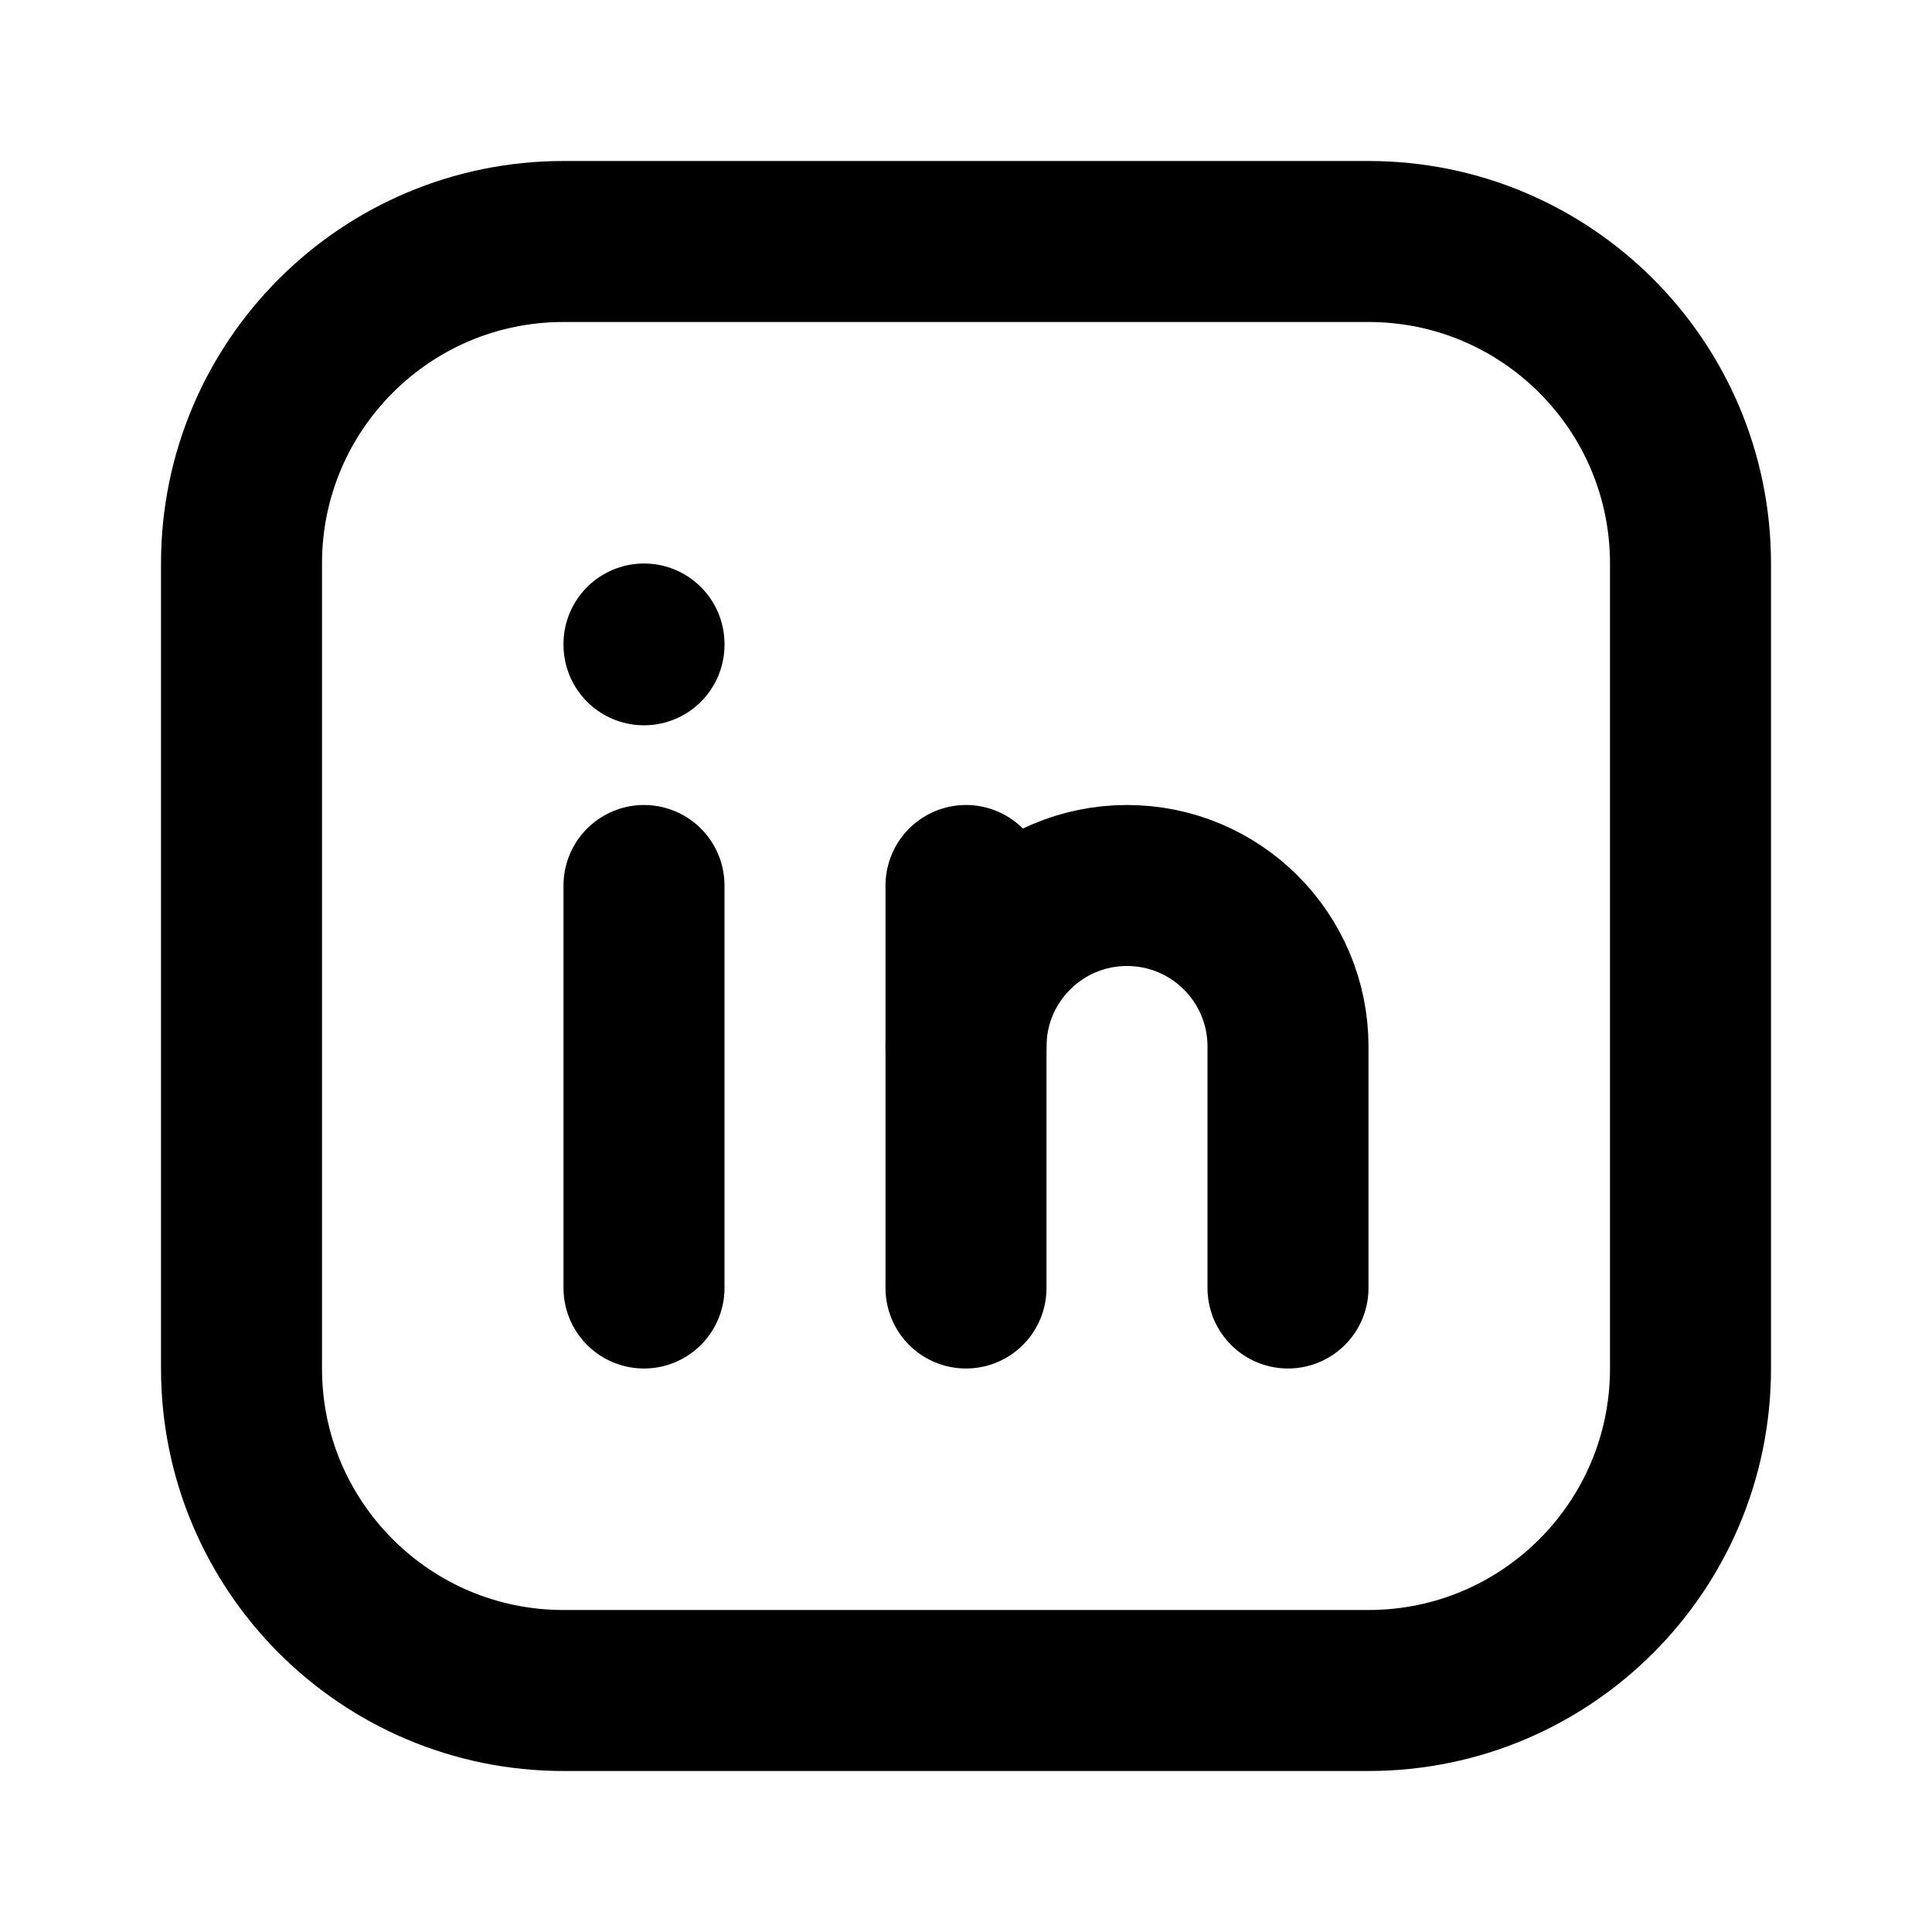
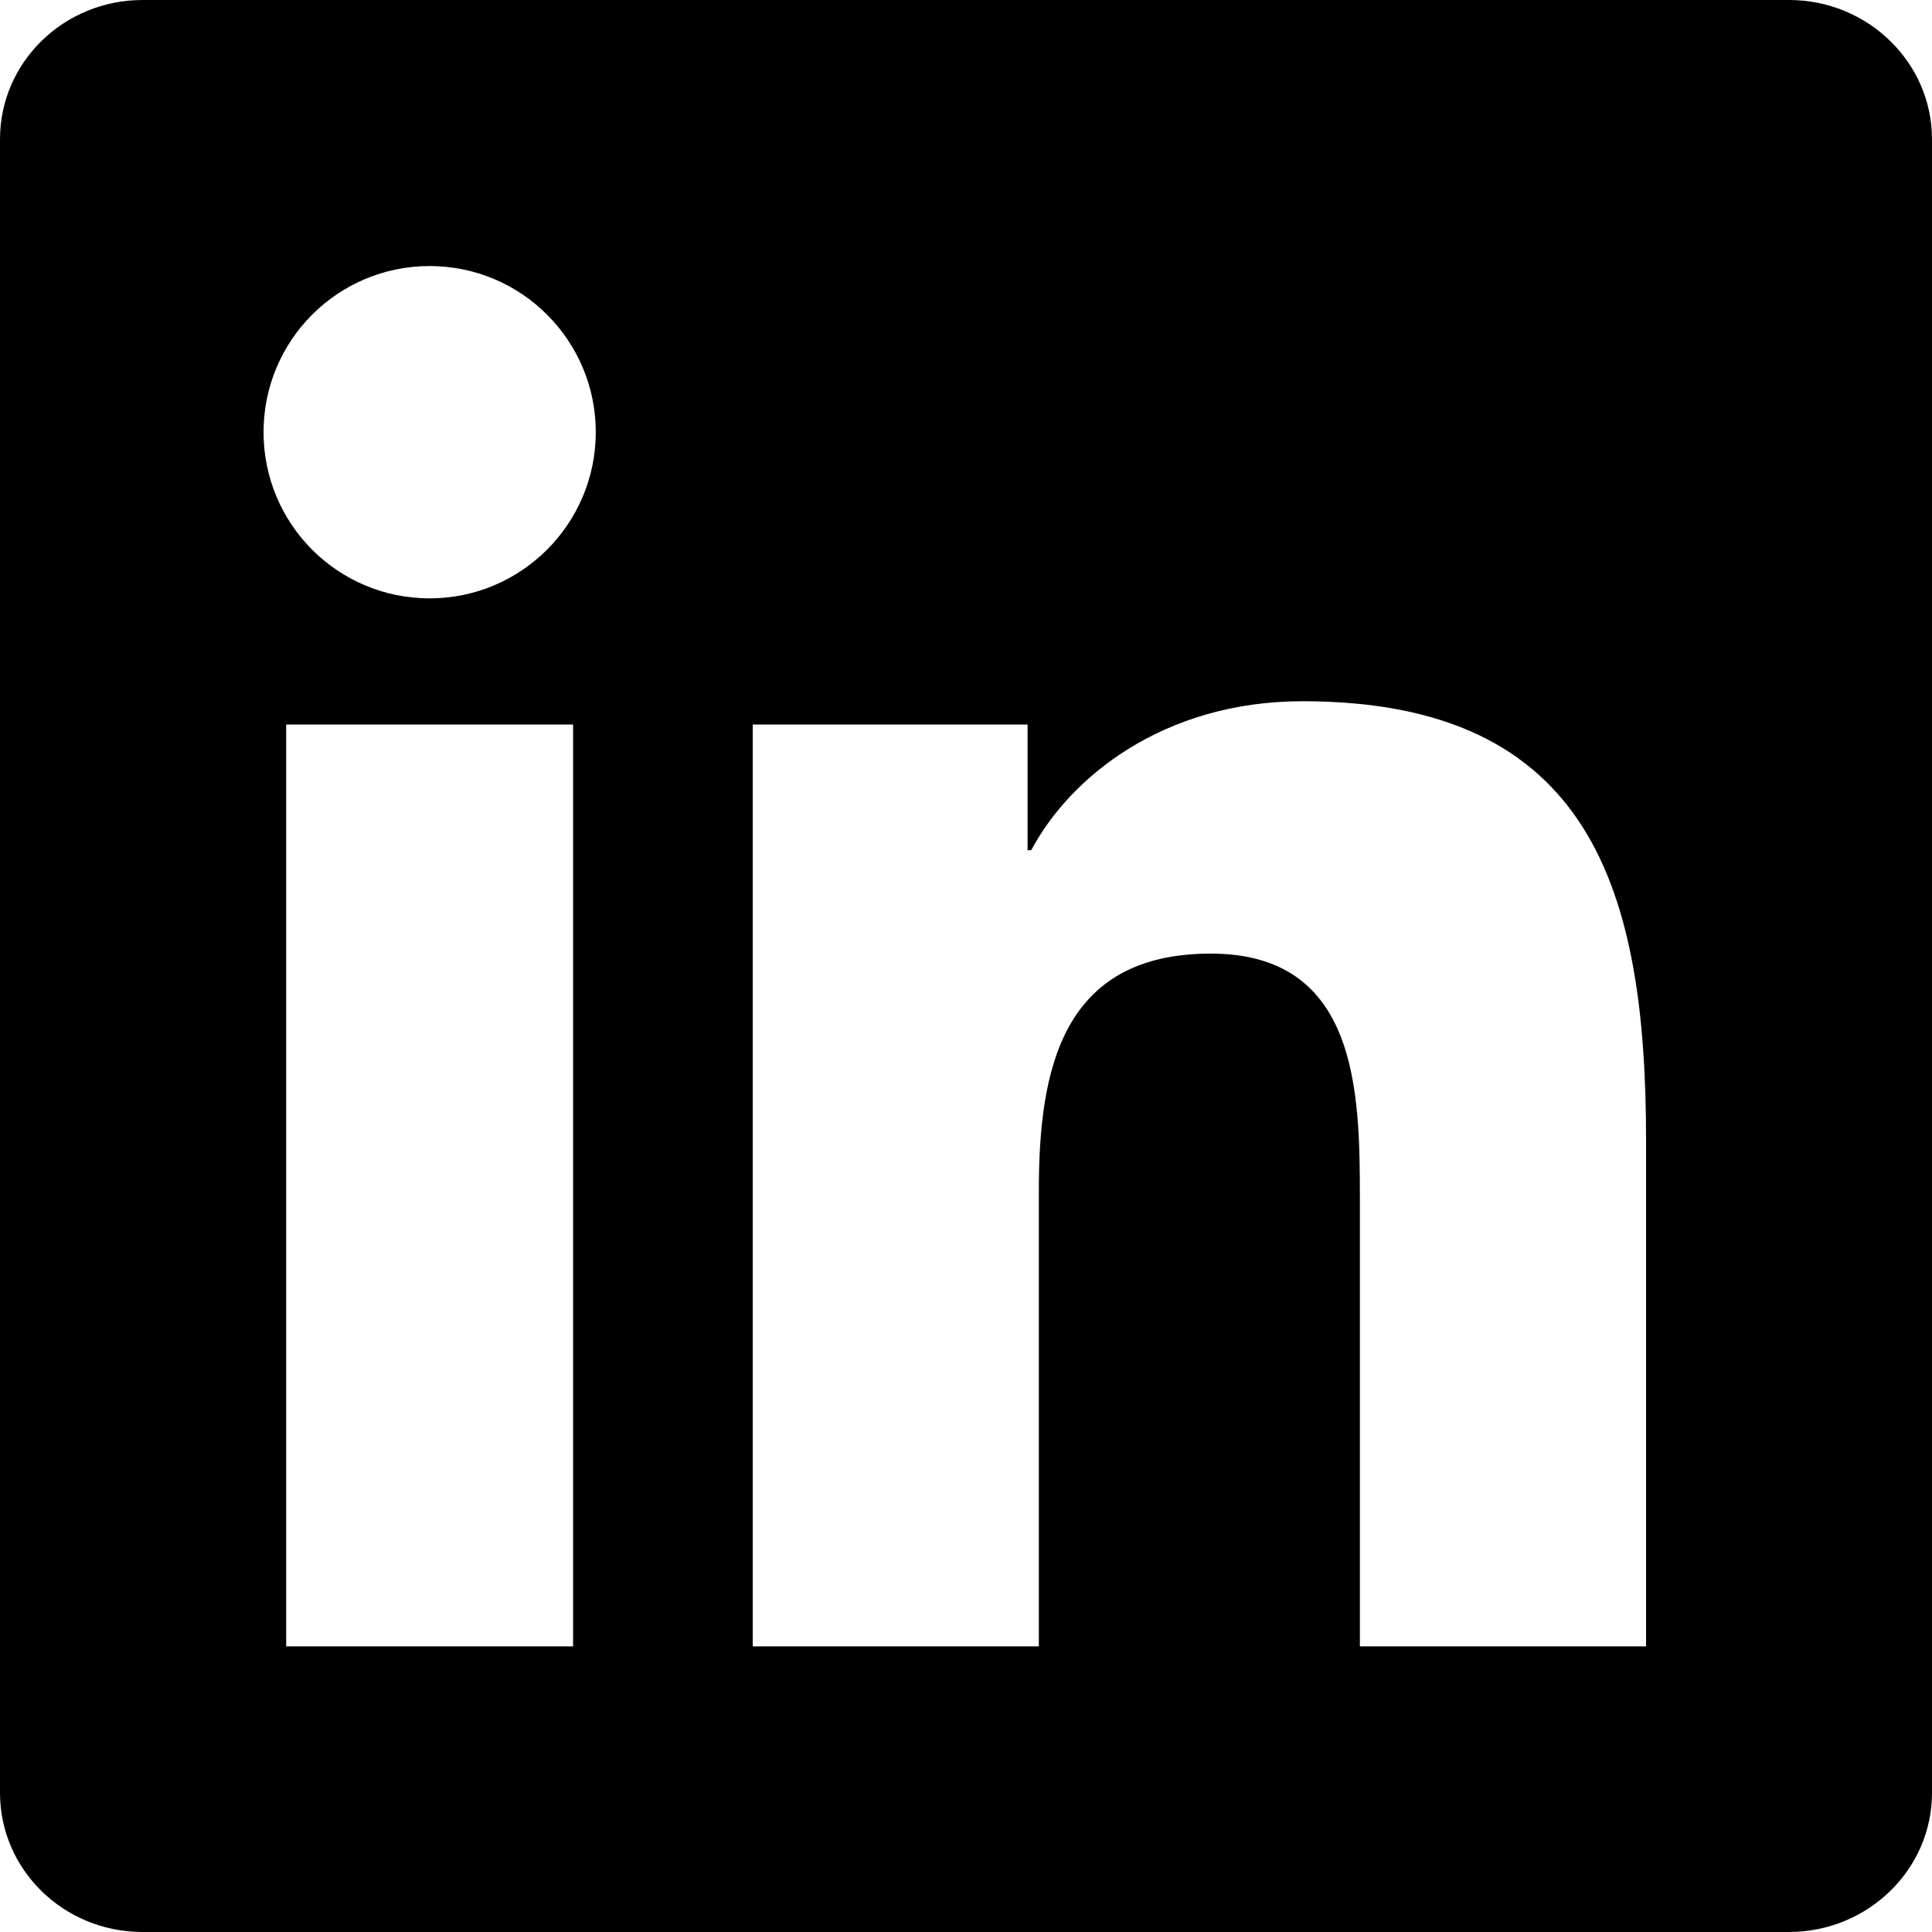
- <svg xmlns="http://www.w3.org/2000/svg" width="24" height="24" viewBox="0 0 24 24" fill="none" stroke="currentColor" stroke-width="2" stroke-linecap="round" stroke-linejoin="round" class="icon icon-tabler icons-tabler-outline icon-tabler-brand-linkedin">
-   <path stroke="none" d="M0 0h24v24H0z" fill="none" />
-   <path d="M8 11v5" />
-   <path d="M8 8v.01" />
-   <path d="M12 16v-5" />
-   <path d="M16 16v-3a2 2 0 1 0 -4 0" />
-   <path d="M3 7a4 4 0 0 1 4 -4h10a4 4 0 0 1 4 4v10a4 4 0 0 1 -4 4h-10a4 4 0 0 1 -4 -4z" />
+ <svg xmlns="http://www.w3.org/2000/svg" width="24" height="24" viewBox="0 0 24 24" fill="currentColor">
+   <path d="M20.447 20.452h-3.554v-5.569c0-1.328-.027-3.037-1.852-3.037-1.853 0-2.136 1.445-2.136 2.939v5.667H9.351V9h3.414v1.561h.046c.477-.9 1.637-1.85 3.37-1.85 3.601 0 4.267 2.37 4.267 5.455v6.286zM5.337 7.433c-1.144 0-2.063-.926-2.063-2.065 0-1.138.92-2.063 2.063-2.063 1.14 0 2.064.925 2.064 2.063 0 1.139-.925 2.065-2.064 2.065zm1.782 13.019H3.555V9h3.564v11.452zM22.225 0H1.771C.792 0 0 .774 0 1.729v20.542C0 23.227.792 24 1.771 24h20.451C23.2 24 24 23.227 24 22.271V1.729C24 .774 23.2 0 22.225 0z" />
</svg>
